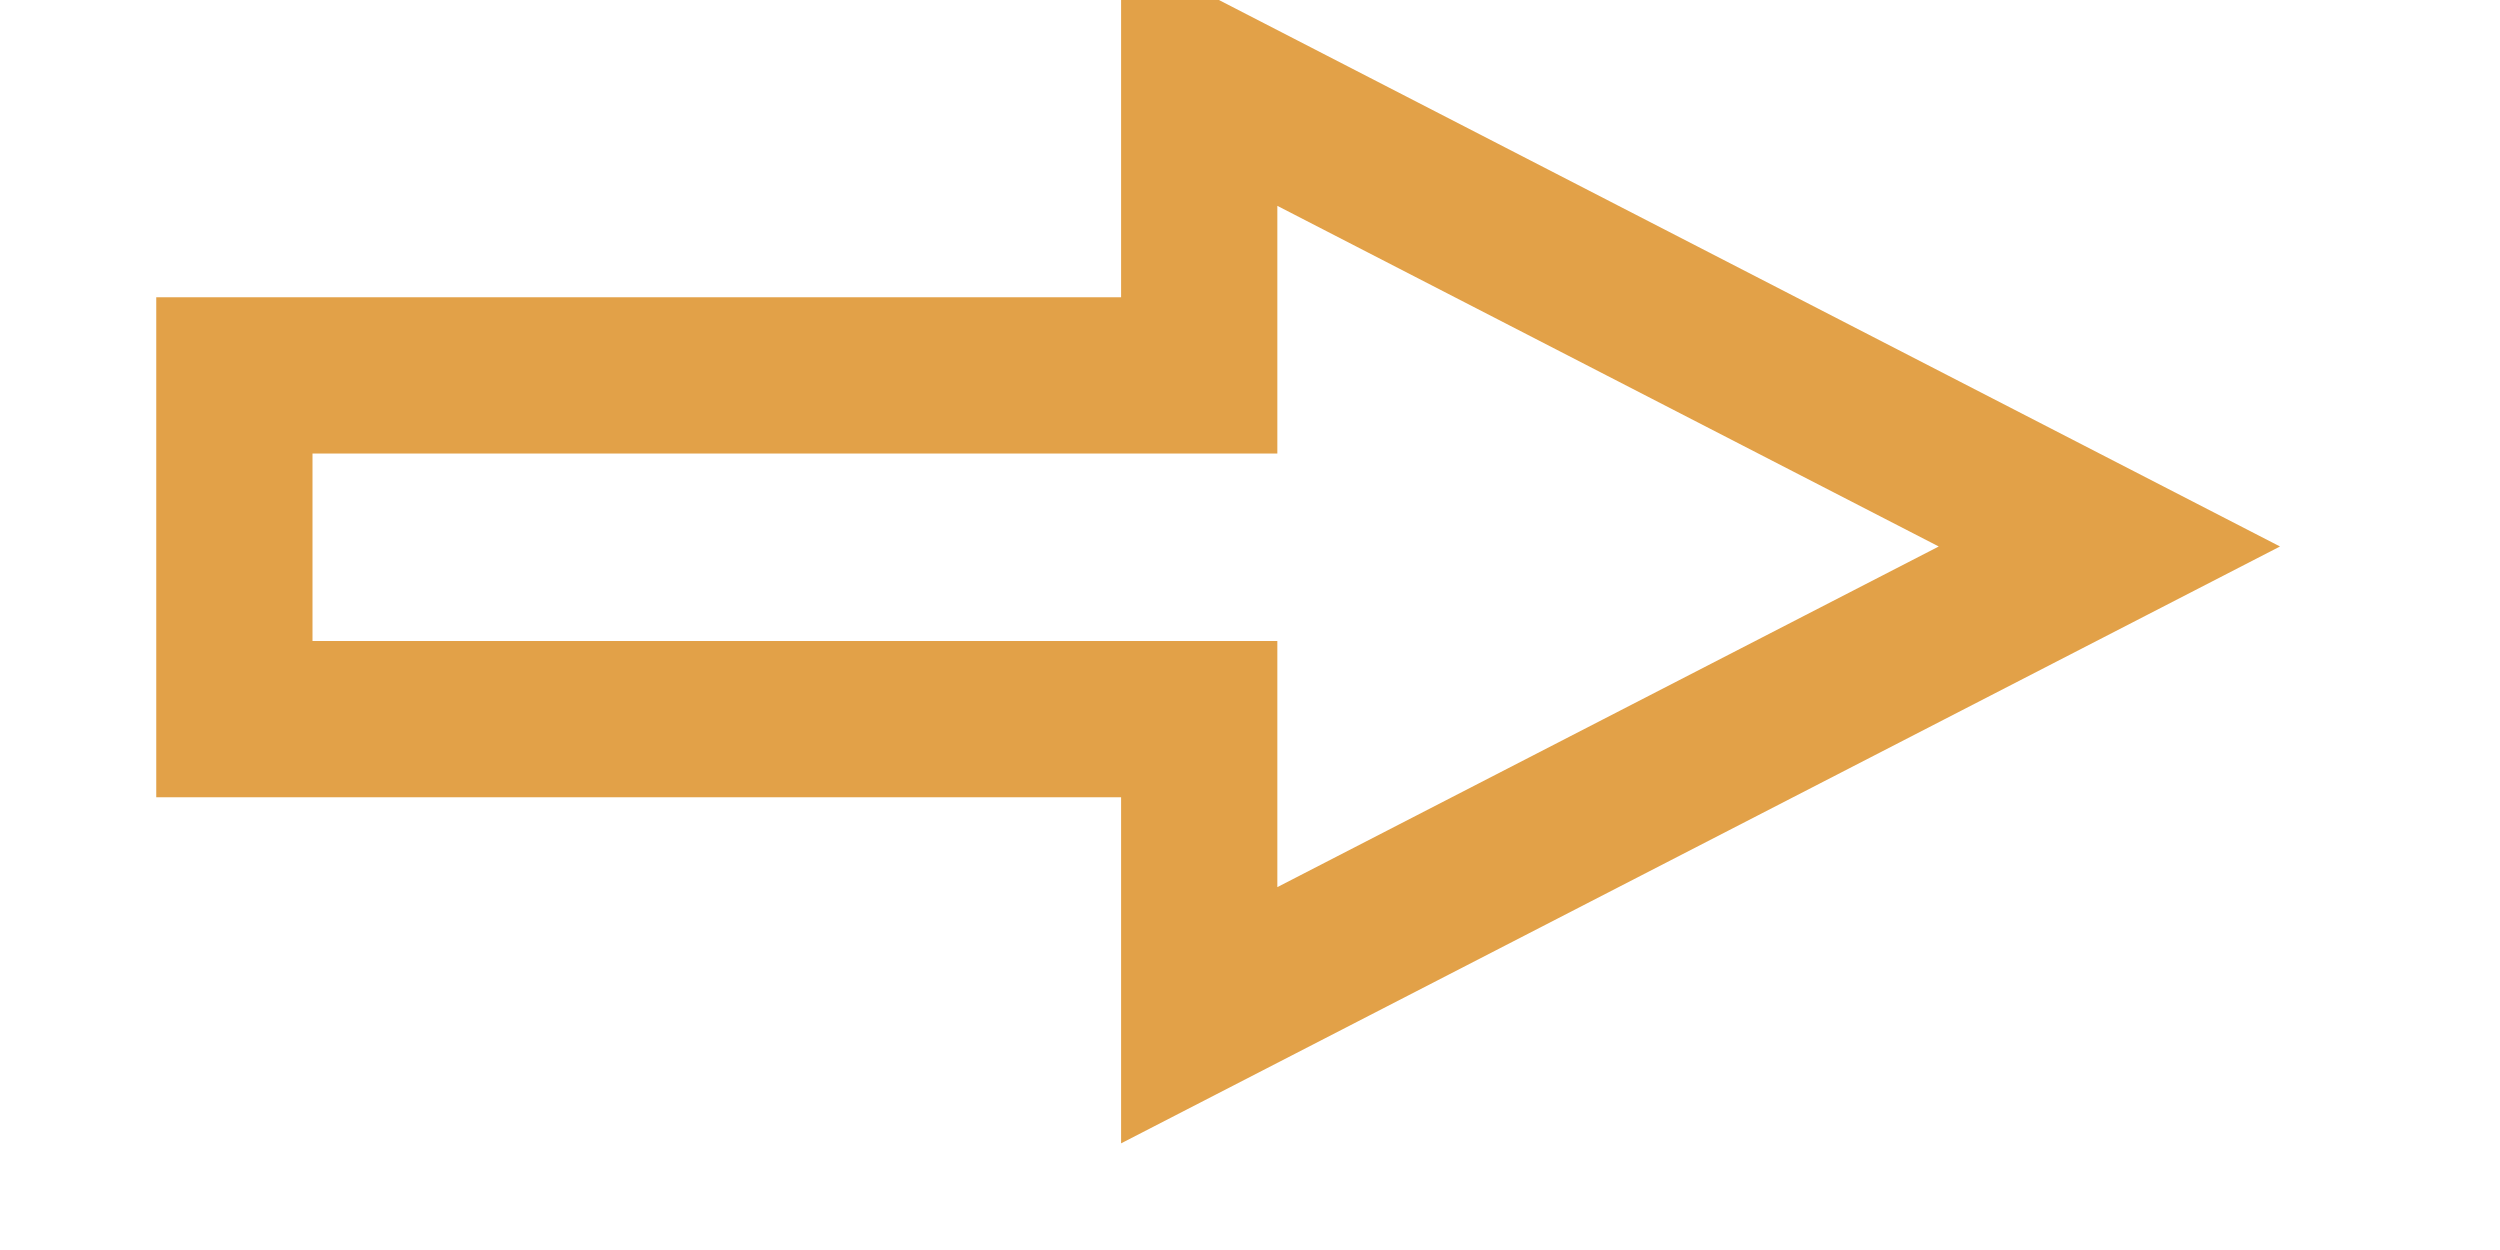
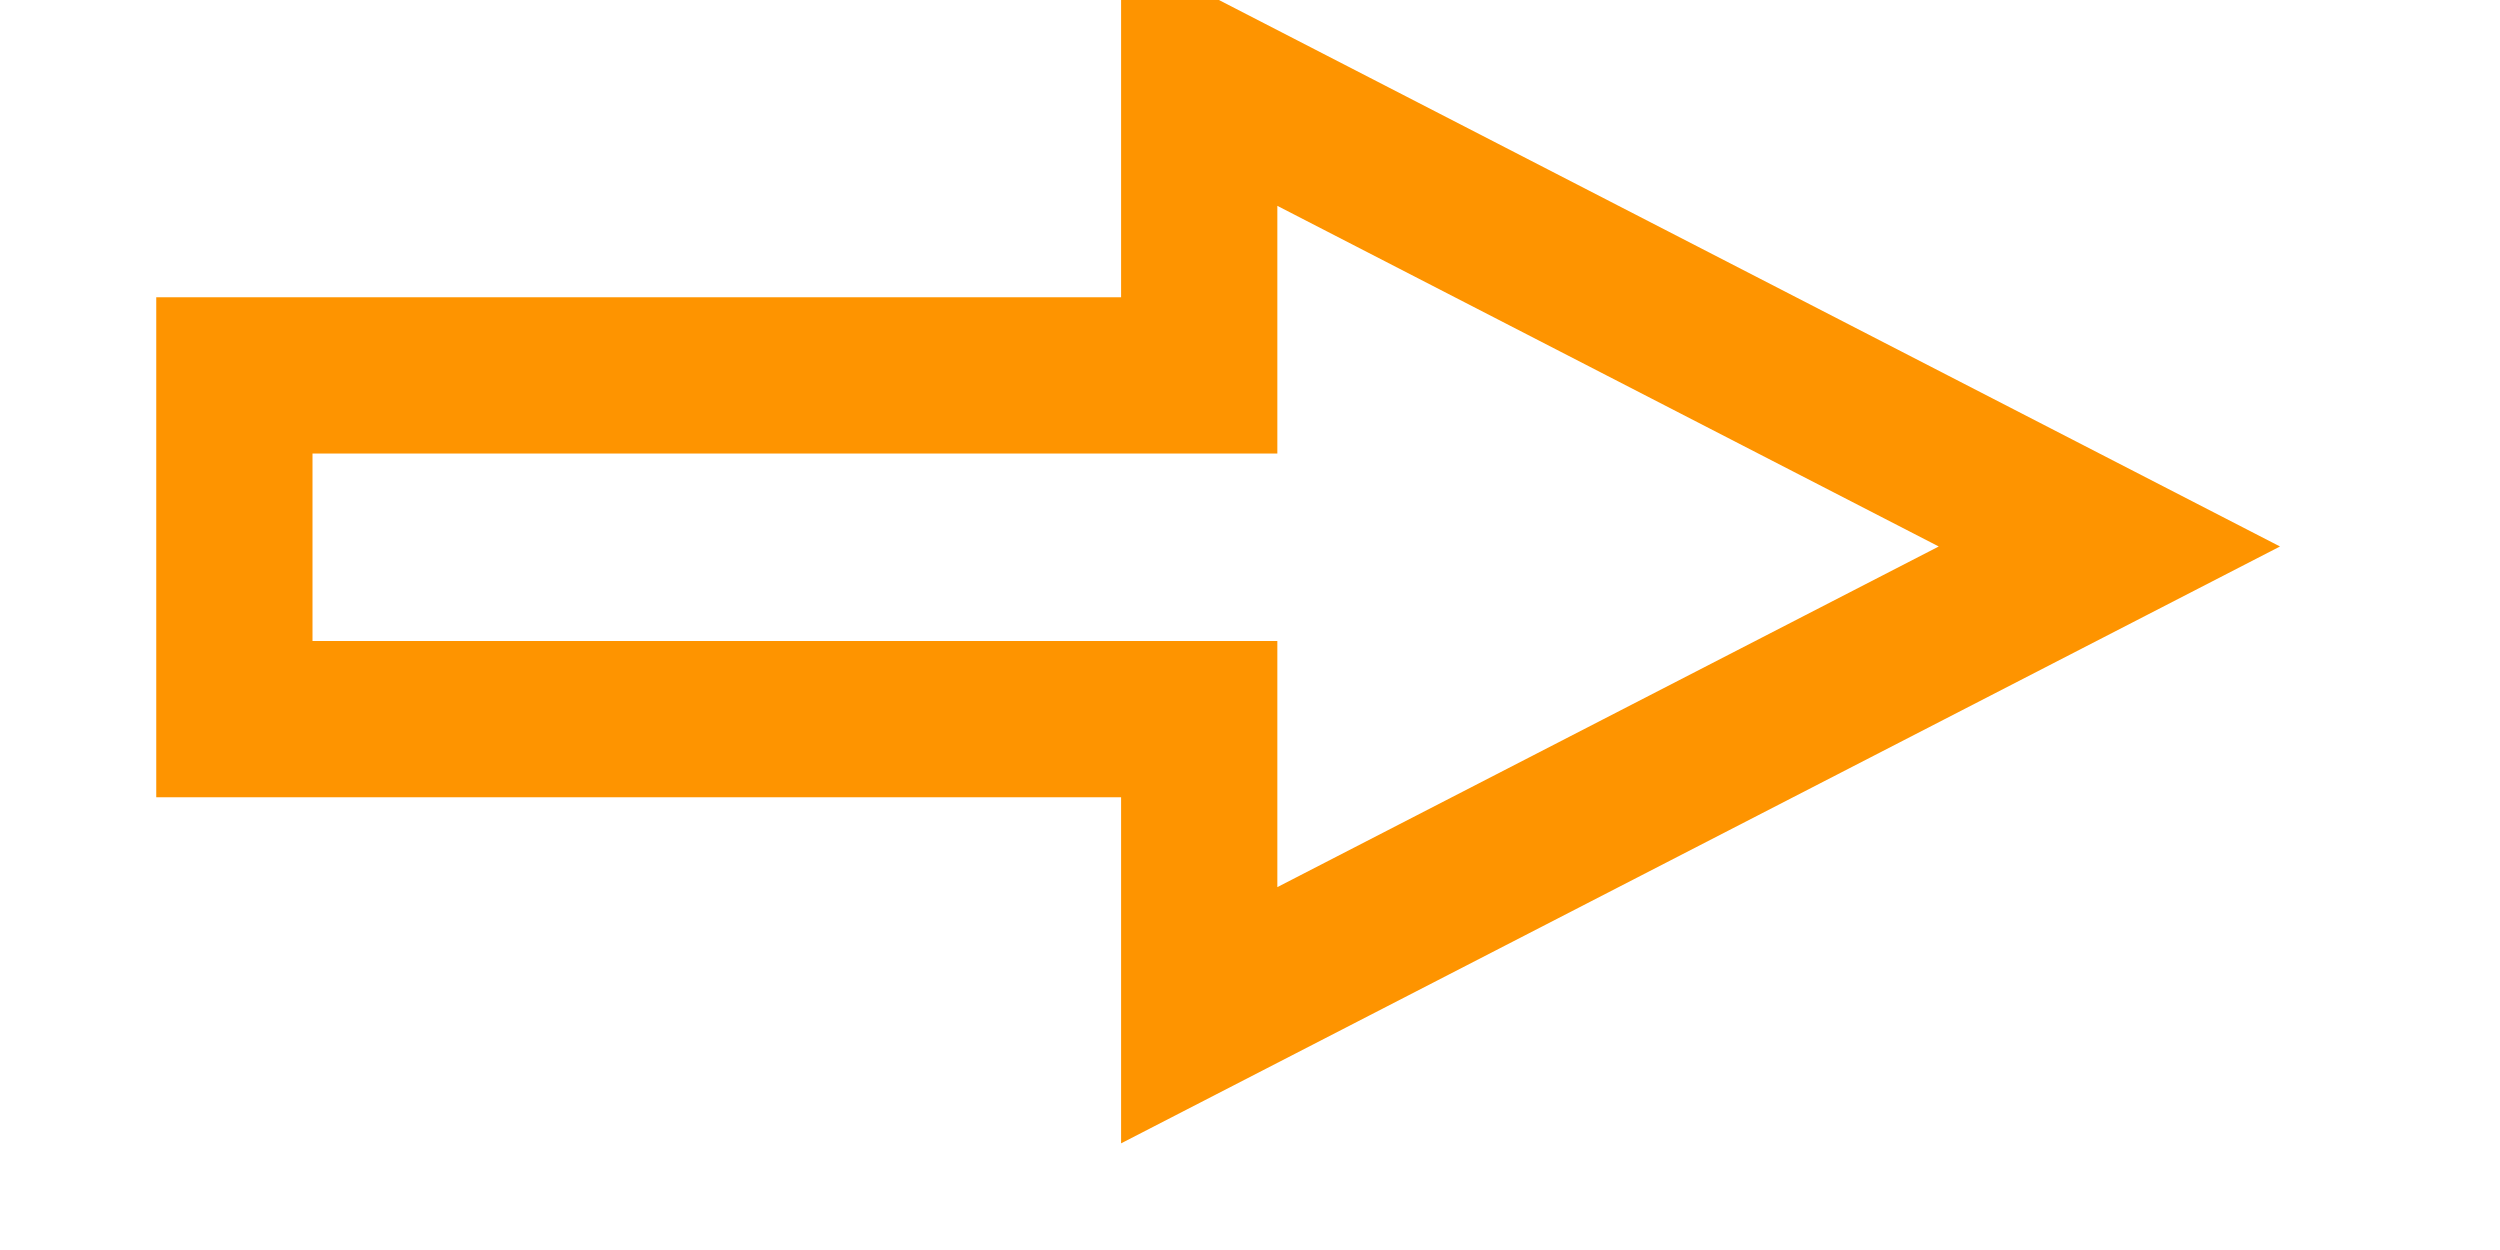
<svg xmlns="http://www.w3.org/2000/svg" xmlns:xlink="http://www.w3.org/1999/xlink" version="1.1" preserveAspectRatio="xMidYMid meet" viewBox="111.81 205.275 28 16" width="24" height="12">
  <defs>
    <path d="M125.16 218.27L136.81 212.27L125.16 206.27L125.16 210.08L112.81 210.08L112.81 214.48L125.16 214.48L125.16 218.27Z" id="c3p2jgEgwd" />
  </defs>
  <g>
    <g>
      <use xlink:href="#c3p2jgEgwd" opacity="1" fill="#9ecf69" fill-opacity="0" />
      <g>
-         <use xlink:href="#c3p2jgEgwd" opacity="1" fill-opacity="0" stroke="#E2A148" stroke-width="2" stroke-opacity="1" />
+         <use xlink:href="#c3p2jgEgwd" opacity="1" fill-opacity="0" stroke="#fe9400" stroke-width="2" stroke-opacity="1" />
      </g>
    </g>
  </g>
</svg>
